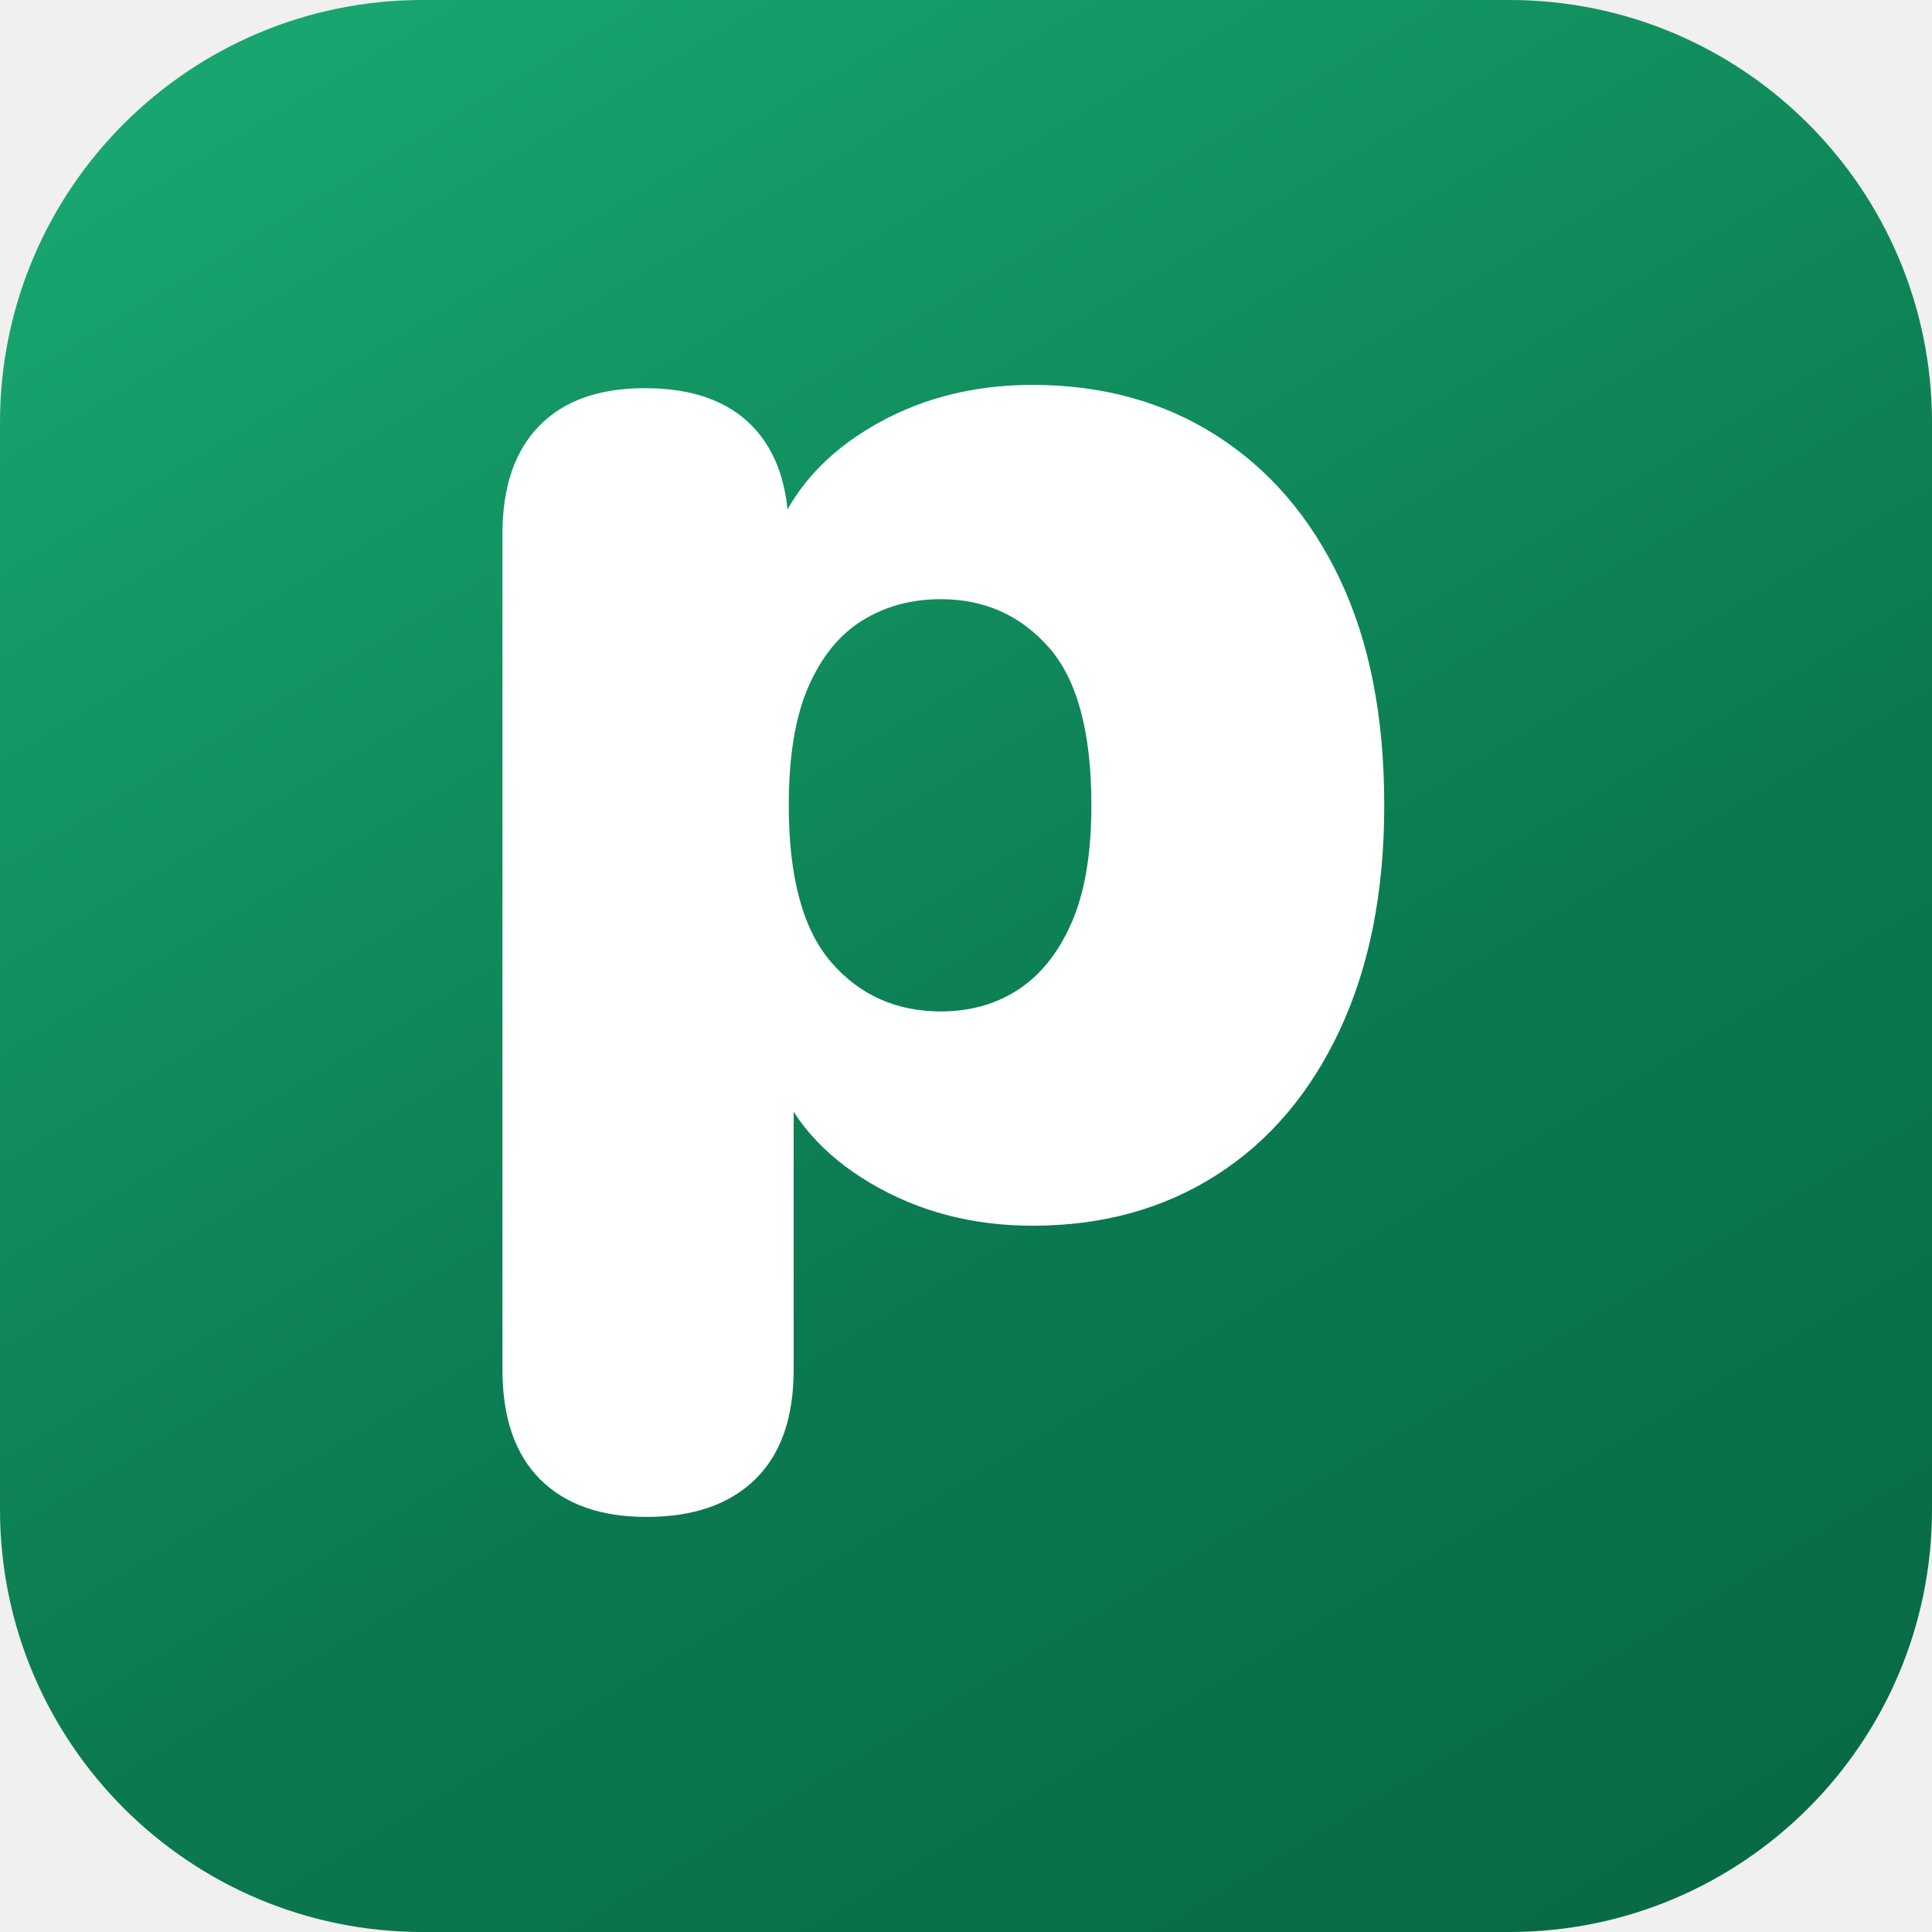
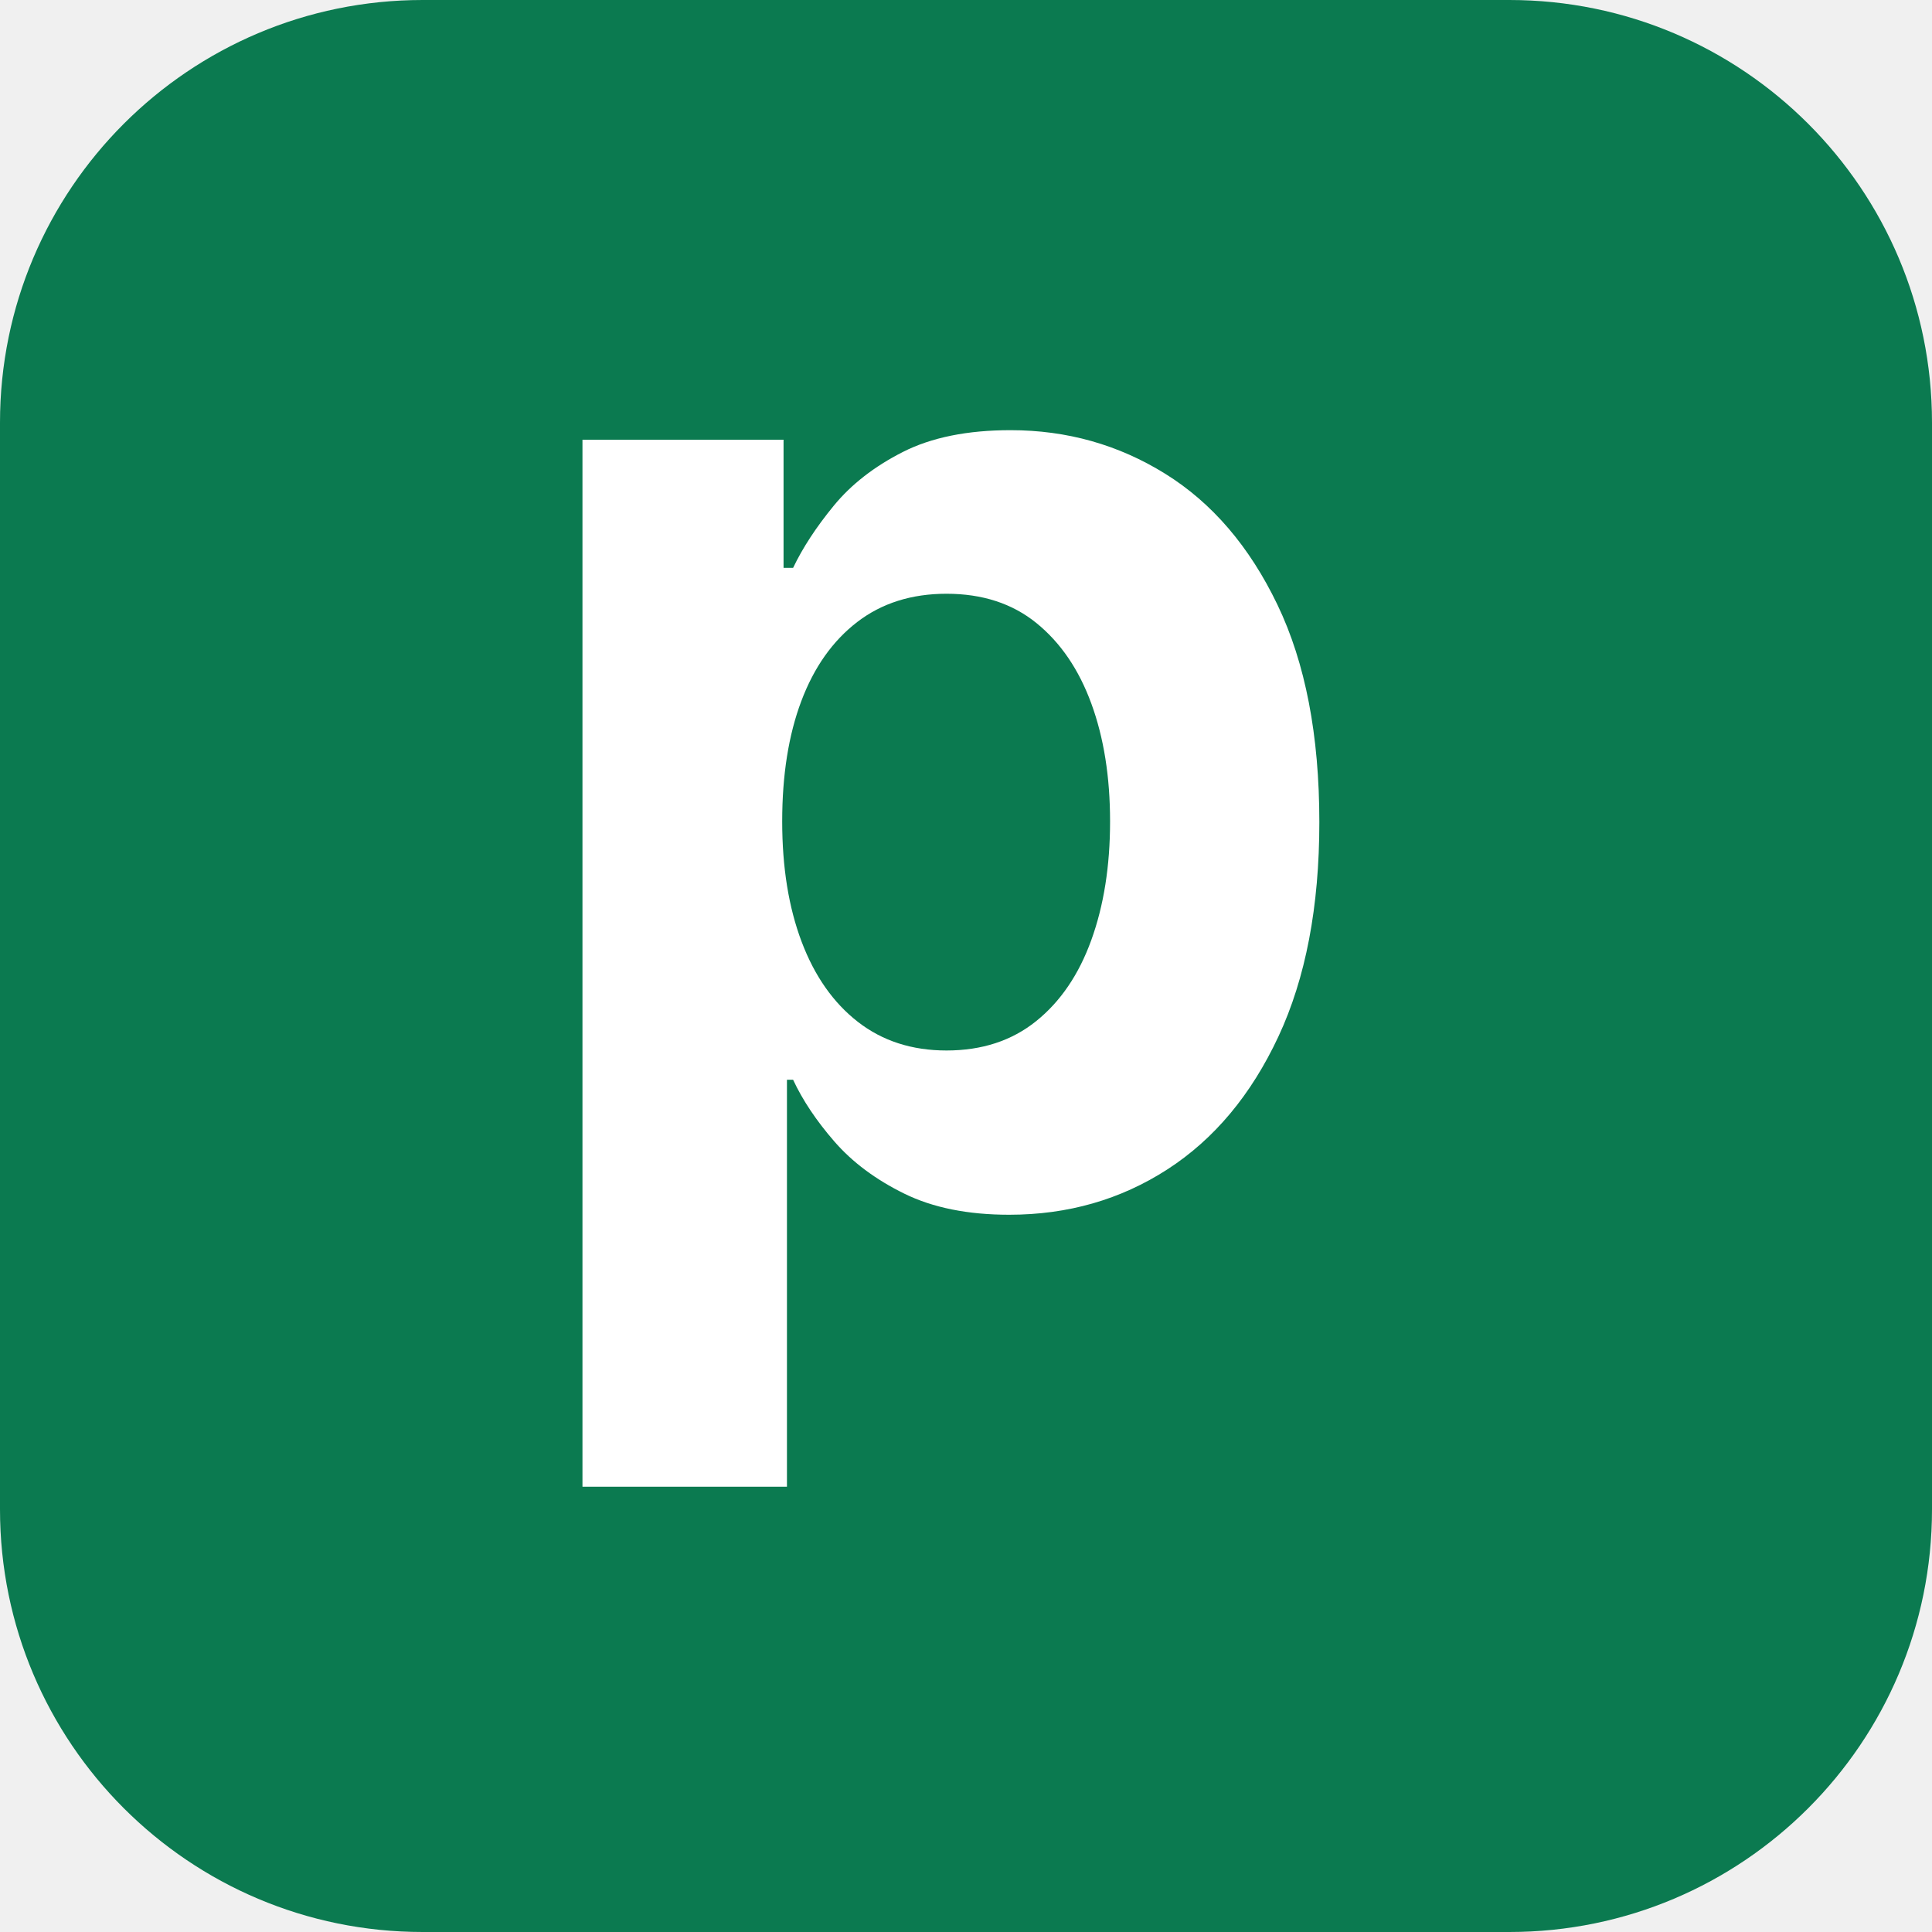
<svg xmlns="http://www.w3.org/2000/svg" viewBox="0 0 512 512">
  <defs>
    <linearGradient id="g" x1="0.2" y1="0" x2="0.8" y2="1">
      <stop offset="0" stop-color="#18A56F" />
      <stop offset="0.6" stop-color="#0B7A50" />
      <stop offset="1" stop-color="#086B45" />
    </linearGradient>
  </defs>
-   <rect width="512" height="512" rx="112" fill="url(#g)" />
-   <path d="M171.32 402L171.32 402Q153.11 402 143.14 392.03Q133.16 382.06 133.16 362.98L133.16 362.98L133.16 141.45Q133.16 122.81 142.92 112.84Q152.67 102.87 170.88 102.87L170.88 102.87Q189.52 102.87 199.28 112.84Q209.03 122.81 209.03 141.45L209.03 141.45L209.03 166.60L204.26 145.35Q210.33 125.84 229.62 113.92Q248.92 102 273.63 102L273.63 102Q301.37 102 322.40 115.44Q343.42 128.88 355.13 153.59Q366.84 178.30 366.84 213.42L366.84 213.42Q366.84 247.66 355.13 272.81Q343.42 297.95 322.40 311.39Q301.37 324.83 273.63 324.83L273.63 324.83Q249.78 324.83 230.71 313.56Q211.63 302.29 205.13 284.08L205.13 284.08L210.33 284.08L210.33 362.98Q210.33 382.06 200.14 392.03Q189.96 402 171.32 402ZM249.35 268.04L249.35 268.04Q261.05 268.04 269.94 262.19Q278.83 256.34 284.03 244.41Q289.23 232.49 289.23 213.42L289.23 213.42Q289.23 184.37 277.96 171.58Q266.69 158.79 249.35 158.79L249.35 158.79Q237.64 158.79 228.54 164.43Q219.44 170.06 214.23 181.99Q209.03 193.91 209.03 213.42L209.03 213.42Q209.03 242.03 220.30 255.03Q231.58 268.04 249.35 268.04Z" fill="#fff" />
+   <rect width="512" height="512" rx="112" fill="#0B7A50" />
+   <path d="M208.55 394L154.36 394L154.36 116.53L207.65 116.53L207.65 150.49L210.18 150.49Q213.97 142.54 220.93 134.05Q227.88 125.56 239.26 119.78Q250.65 114.00 267.81 114.00L267.81 114.00Q290.21 114.00 308.81 125.56Q327.42 137.12 338.53 160.25Q349.64 183.37 349.64 217.87L349.64 217.87Q349.64 251.47 338.80 274.68Q327.96 297.90 309.35 309.91Q290.75 321.92 267.45 321.92L267.45 321.92Q251.01 321.92 239.63 316.32Q228.25 310.72 221.11 302.50Q213.97 294.28 210.18 286.15L210.18 286.15L208.55 286.15L208.55 394ZM250.83 278.39L250.83 278.39Q264.92 278.39 274.58 270.62Q284.25 262.85 289.21 249.12Q294.18 235.39 294.18 217.69L294.18 217.69Q294.18 199.99 289.21 186.44Q284.25 172.89 274.67 165.12Q265.10 157.35 250.83 157.35L250.83 157.35Q236.92 157.35 227.16 164.85Q217.41 172.35 212.35 185.81Q207.29 199.26 207.29 217.69L207.29 217.69Q207.29 235.94 212.44 249.57Q217.59 263.21 227.34 270.80Q237.10 278.39 250.83 278.39Z" fill="#fff" />
</svg>
